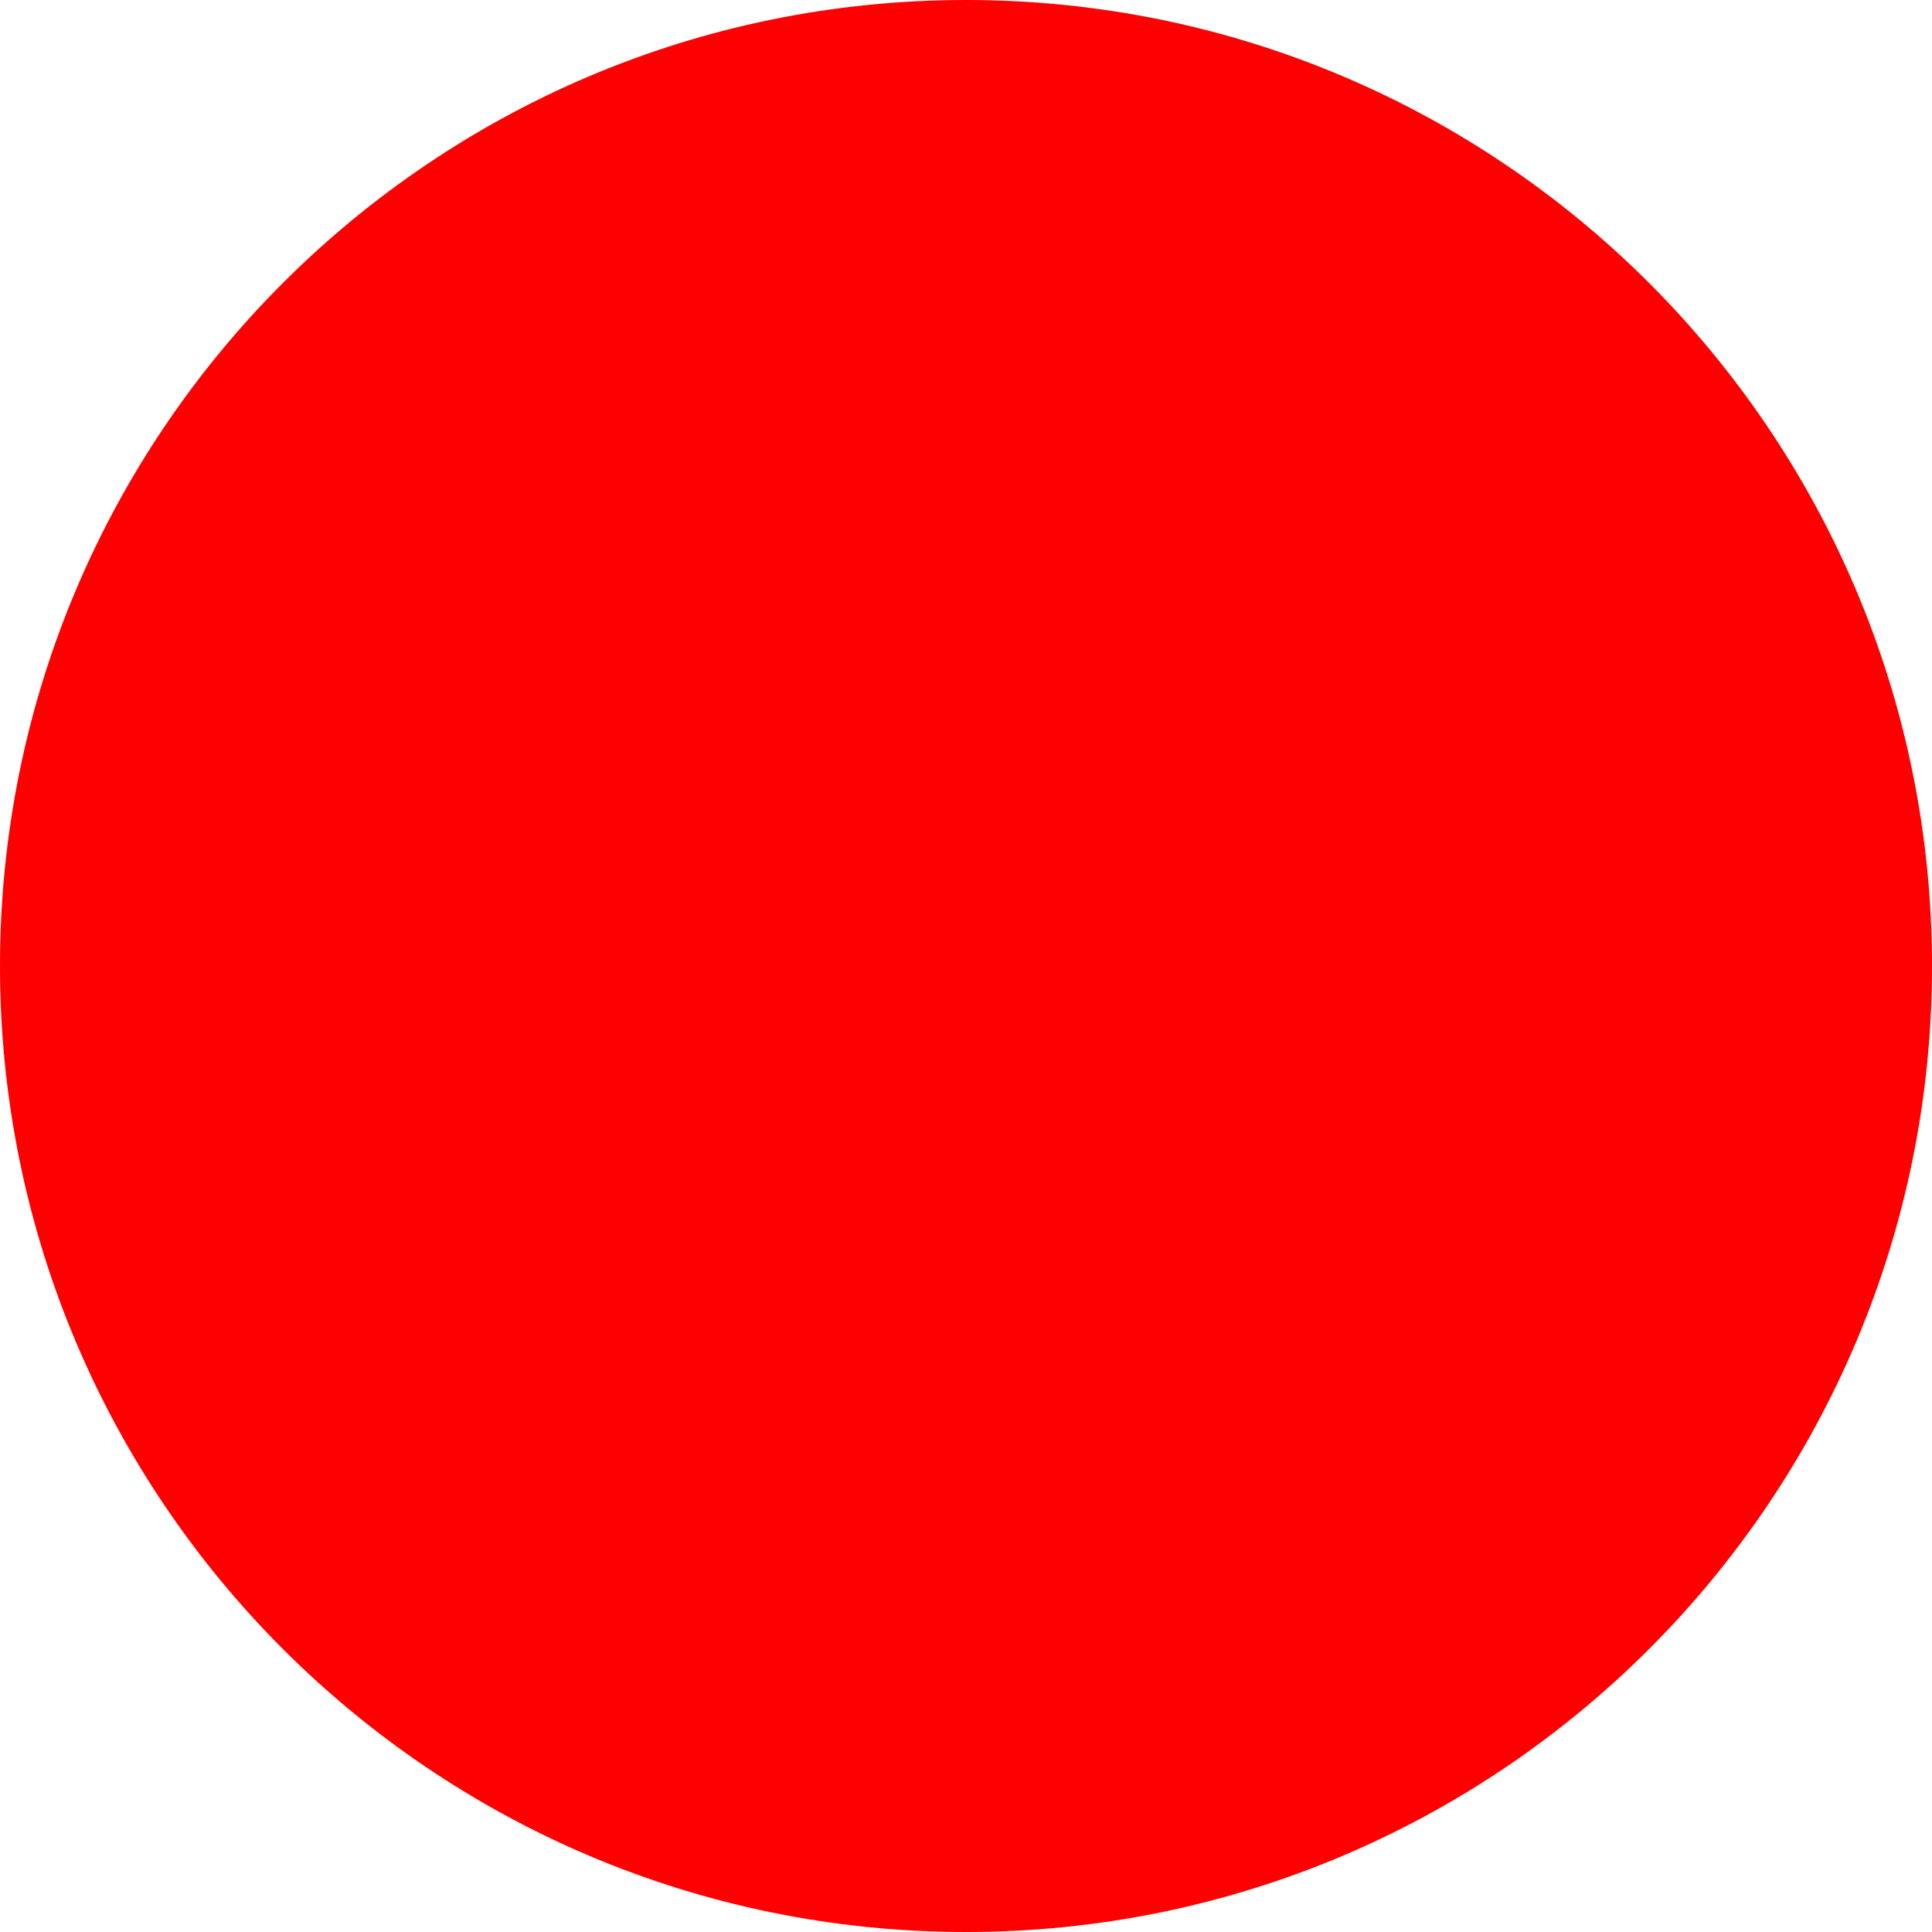
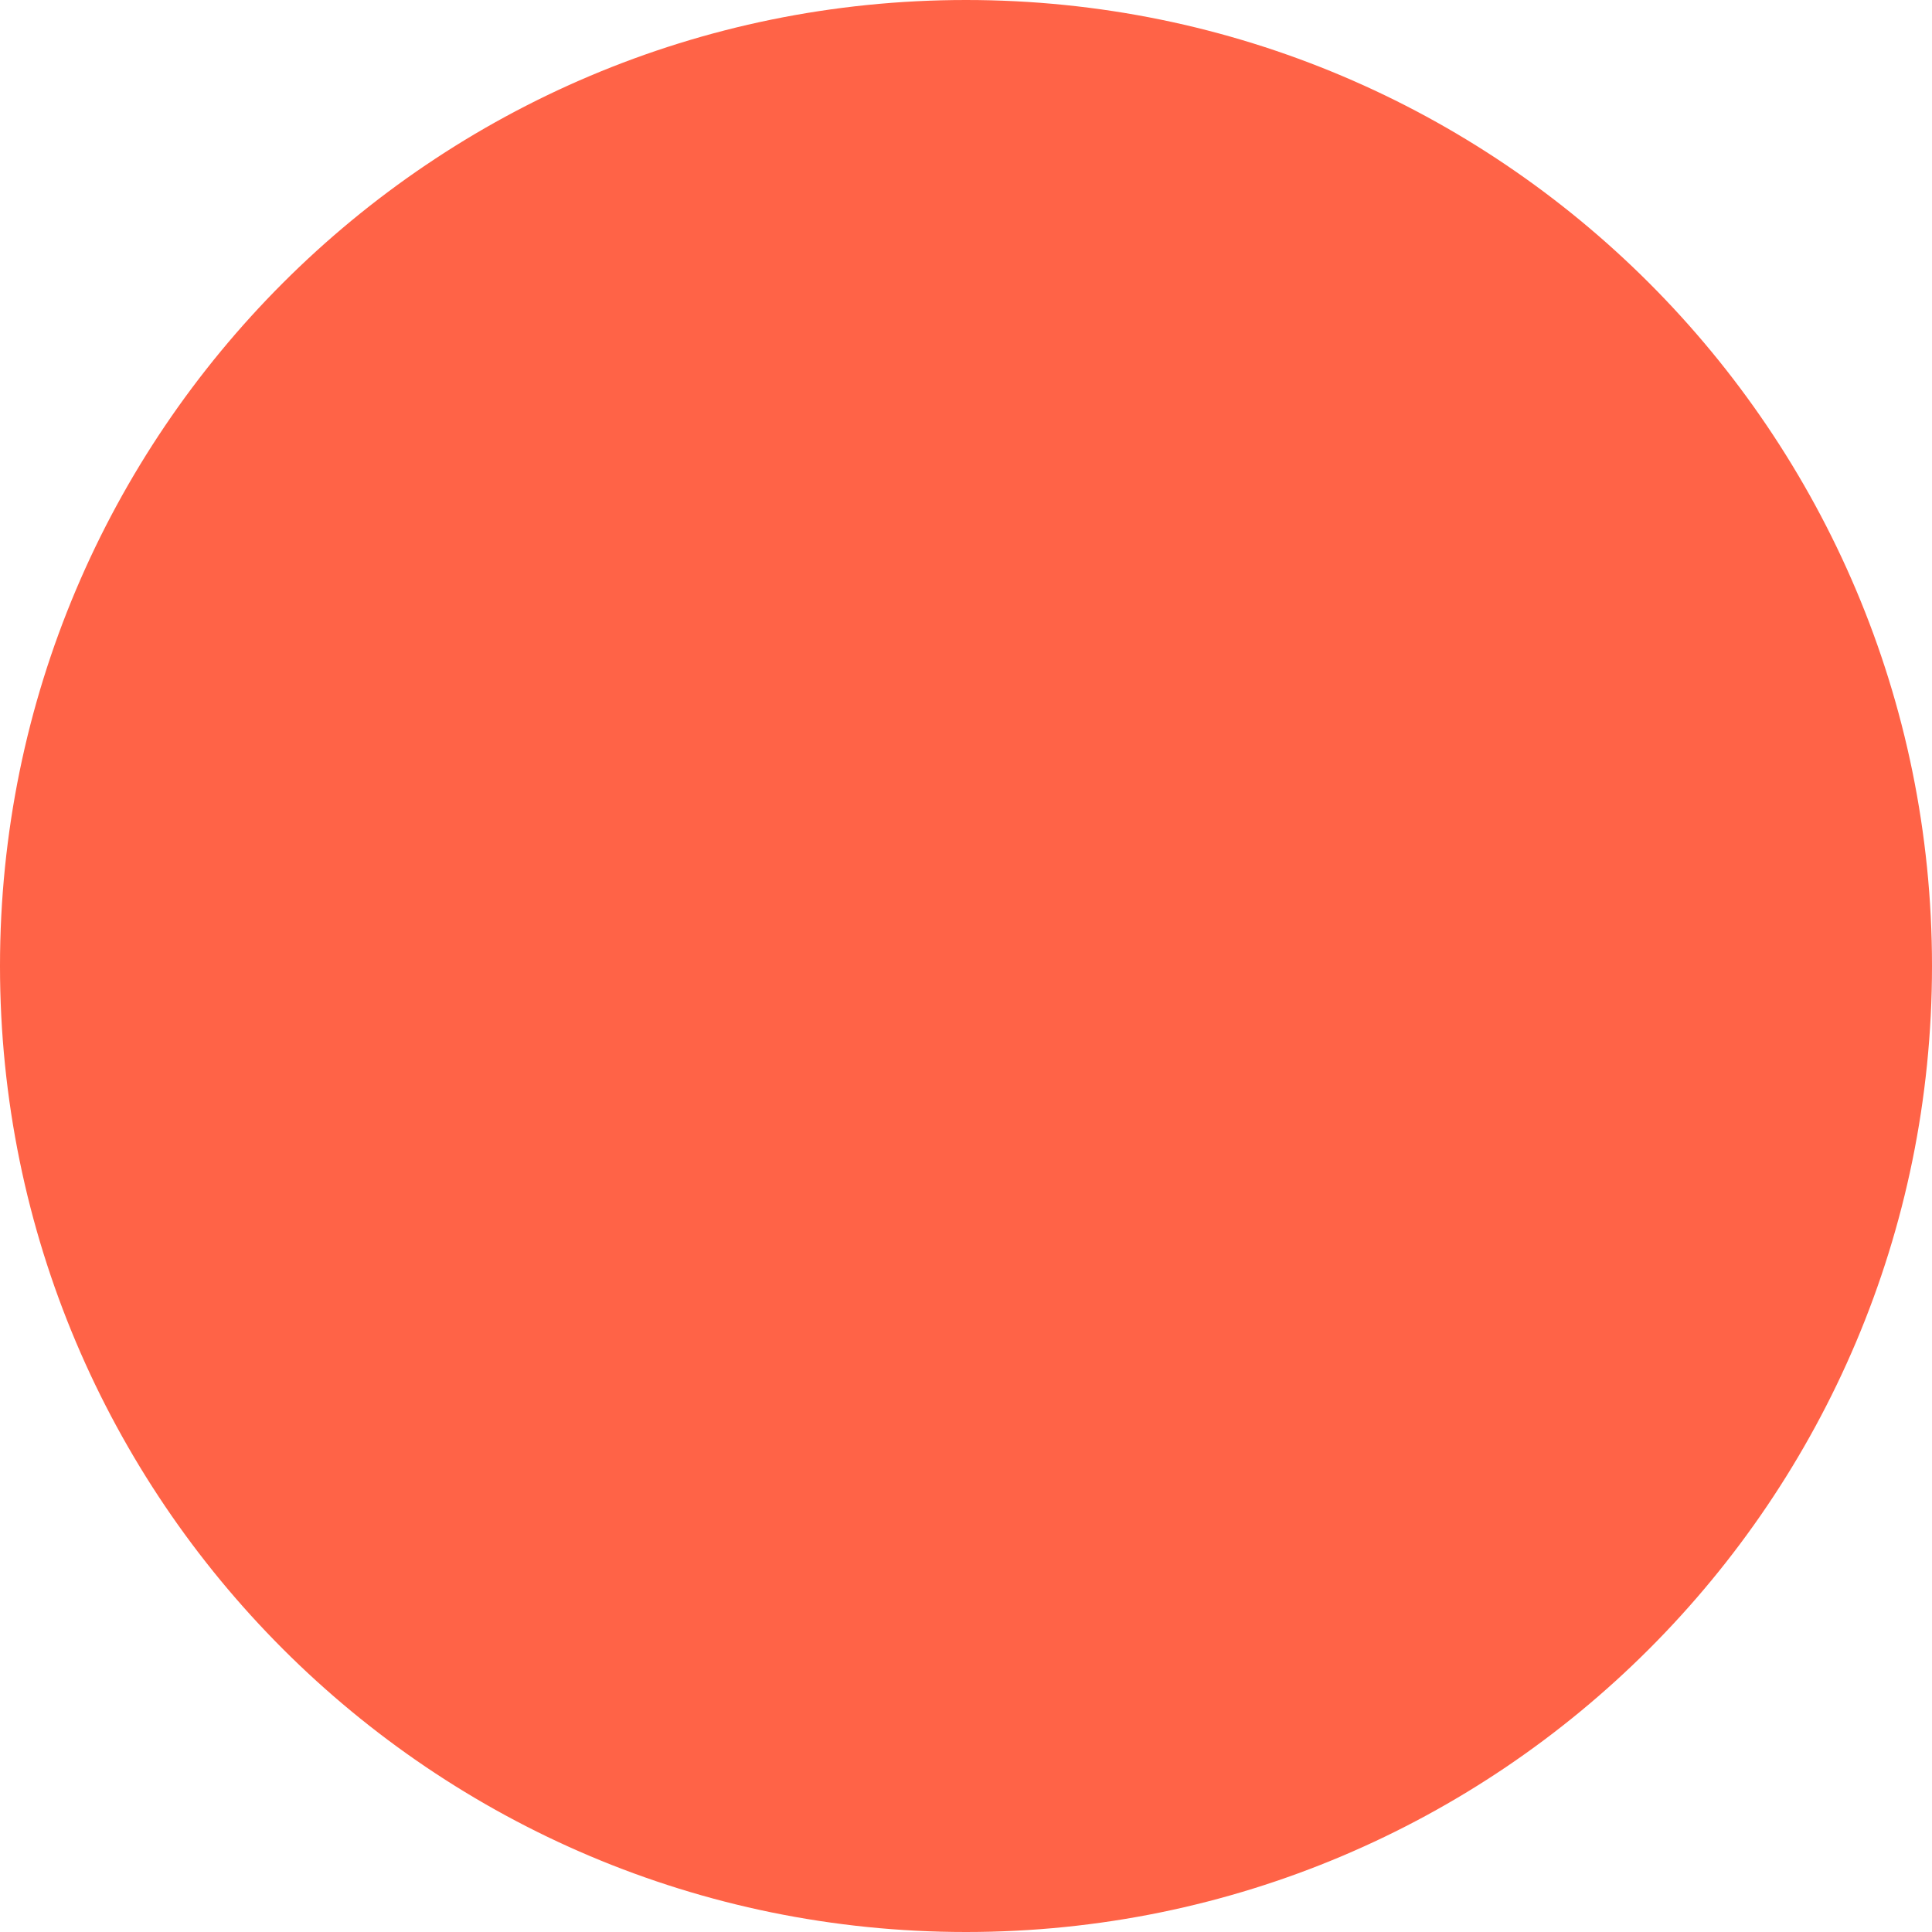
<svg xmlns="http://www.w3.org/2000/svg" version="1.1" id="Layer_1" x="0px" y="0px" viewBox="0 0 511.98 511.98" style="enable-background:new 0 0 511.98 511.98;" xml:space="preserve">
-   <path style="fill:#FF0000;" d="M255.99,501.309c-33.124,0-65.248-6.484-95.489-19.28c-29.209-12.359-55.451-30.047-77.981-52.576  c-22.53-22.53-40.225-48.765-52.576-77.982c-12.796-30.233-19.28-62.373-19.28-95.481c0-33.124,6.484-65.263,19.28-95.497  c12.351-29.217,30.046-55.451,52.576-77.981c22.53-22.531,48.771-40.218,77.981-52.577c30.241-12.796,62.365-19.28,95.489-19.28  s65.248,6.484,95.497,19.28c29.201,12.359,55.436,30.046,77.966,52.577c22.529,22.53,40.232,48.764,52.592,77.981  c12.78,30.233,19.28,62.373,19.28,95.497c0,33.108-6.5,65.248-19.28,95.481c-12.359,29.217-30.062,55.451-52.592,77.981  c-22.53,22.529-48.765,40.217-77.966,52.576C321.238,494.825,289.114,501.309,255.99,501.309z" />
-   <path style="fill:#FF0000;" d="M255.99,0C114.613,0,0,114.605,0,255.99c0,141.37,114.613,255.99,255.99,255.99  c141.37,0,255.99-114.62,255.99-255.99C511.98,114.605,397.36,0,255.99,0z M421.922,421.906  c-21.562,21.562-46.655,38.482-74.591,50.311c-28.921,12.219-59.654,18.421-91.341,18.421s-62.419-6.202-91.333-18.421  c-27.944-11.828-53.037-28.749-74.599-50.311c-21.554-21.546-38.476-46.655-50.295-74.591  c-12.233-28.921-18.428-59.638-18.428-91.325c0-31.702,6.195-62.419,18.429-91.34c11.82-27.937,28.741-53.045,50.295-74.591  c21.562-21.562,46.654-38.483,74.599-50.311c28.913-12.218,59.645-18.421,91.332-18.421s62.42,6.203,91.341,18.421  c27.936,11.828,53.029,28.749,74.591,50.311c21.562,21.546,38.467,46.654,50.295,74.591c12.234,28.921,18.421,59.638,18.421,91.34  c0,31.687-6.187,62.404-18.421,91.325C460.388,375.251,443.483,400.36,421.922,421.906z" />
+   <path style="fill:tomato;" d="M255.99,501.309c-33.124,0-65.248-6.484-95.489-19.28c-29.209-12.359-55.451-30.047-77.981-52.576  c-22.53-22.53-40.225-48.765-52.576-77.982c-12.796-30.233-19.28-62.373-19.28-95.481c0-33.124,6.484-65.263,19.28-95.497  c12.351-29.217,30.046-55.451,52.576-77.981c22.53-22.531,48.771-40.218,77.981-52.577c30.241-12.796,62.365-19.28,95.489-19.28  s65.248,6.484,95.497,19.28c29.201,12.359,55.436,30.046,77.966,52.577c22.529,22.53,40.232,48.764,52.592,77.981  c12.78,30.233,19.28,62.373,19.28,95.497c0,33.108-6.5,65.248-19.28,95.481c-12.359,29.217-30.062,55.451-52.592,77.981  c-22.53,22.529-48.765,40.217-77.966,52.576C321.238,494.825,289.114,501.309,255.99,501.309z" />
+   <path style="fill:tomato;" d="M255.99,0C114.613,0,0,114.605,0,255.99c0,141.37,114.613,255.99,255.99,255.99  c141.37,0,255.99-114.62,255.99-255.99C511.98,114.605,397.36,0,255.99,0z M421.922,421.906  c-21.562,21.562-46.655,38.482-74.591,50.311c-28.921,12.219-59.654,18.421-91.341,18.421s-62.419-6.202-91.333-18.421  c-27.944-11.828-53.037-28.749-74.599-50.311c-21.554-21.546-38.476-46.655-50.295-74.591  c-12.233-28.921-18.428-59.638-18.428-91.325c0-31.702,6.195-62.419,18.429-91.34c11.82-27.937,28.741-53.045,50.295-74.591  c21.562-21.562,46.654-38.483,74.599-50.311c28.913-12.218,59.645-18.421,91.332-18.421s62.42,6.203,91.341,18.421  c27.936,11.828,53.029,28.749,74.591,50.311c21.562,21.546,38.467,46.654,50.295,74.591c12.234,28.921,18.421,59.638,18.421,91.34  c0,31.687-6.187,62.404-18.421,91.325C460.388,375.251,443.483,400.36,421.922,421.906z" />
  <g>
</g>
  <g>
</g>
  <g>
</g>
  <g>
</g>
  <g>
</g>
  <g>
</g>
  <g>
</g>
  <g>
</g>
  <g>
</g>
  <g>
</g>
  <g>
</g>
  <g>
</g>
  <g>
</g>
  <g>
</g>
  <g>
</g>
</svg>
